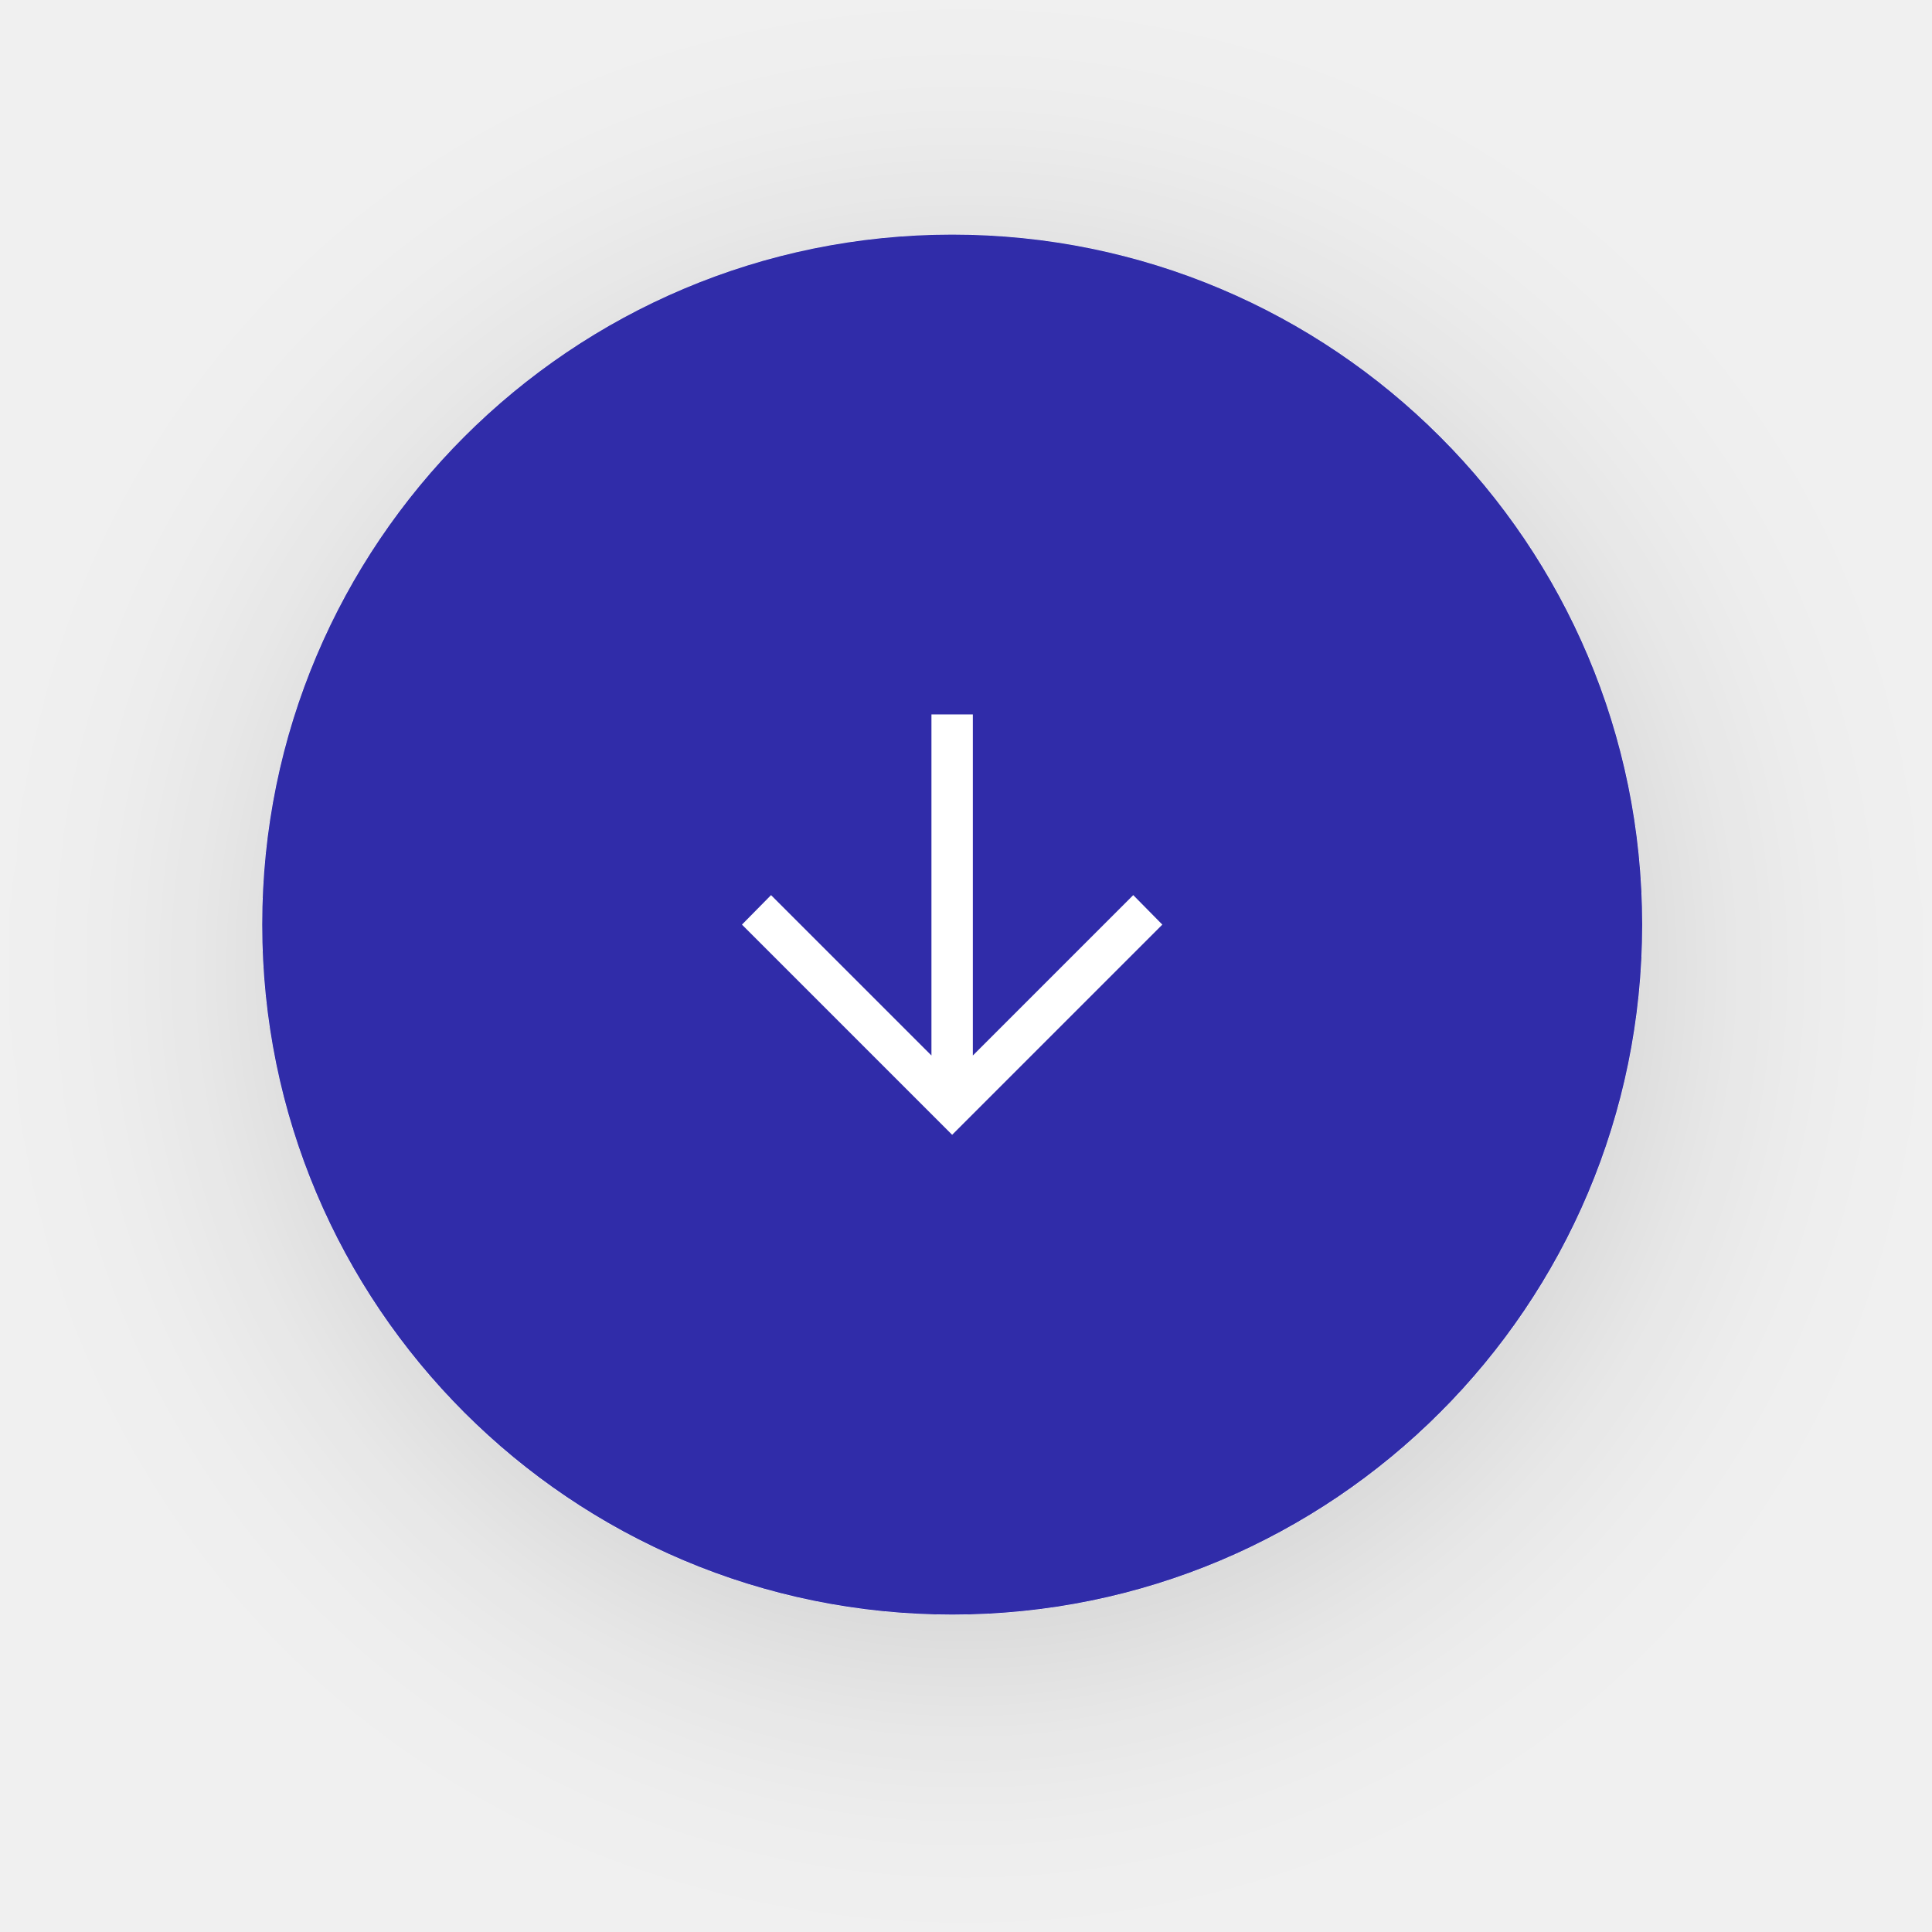
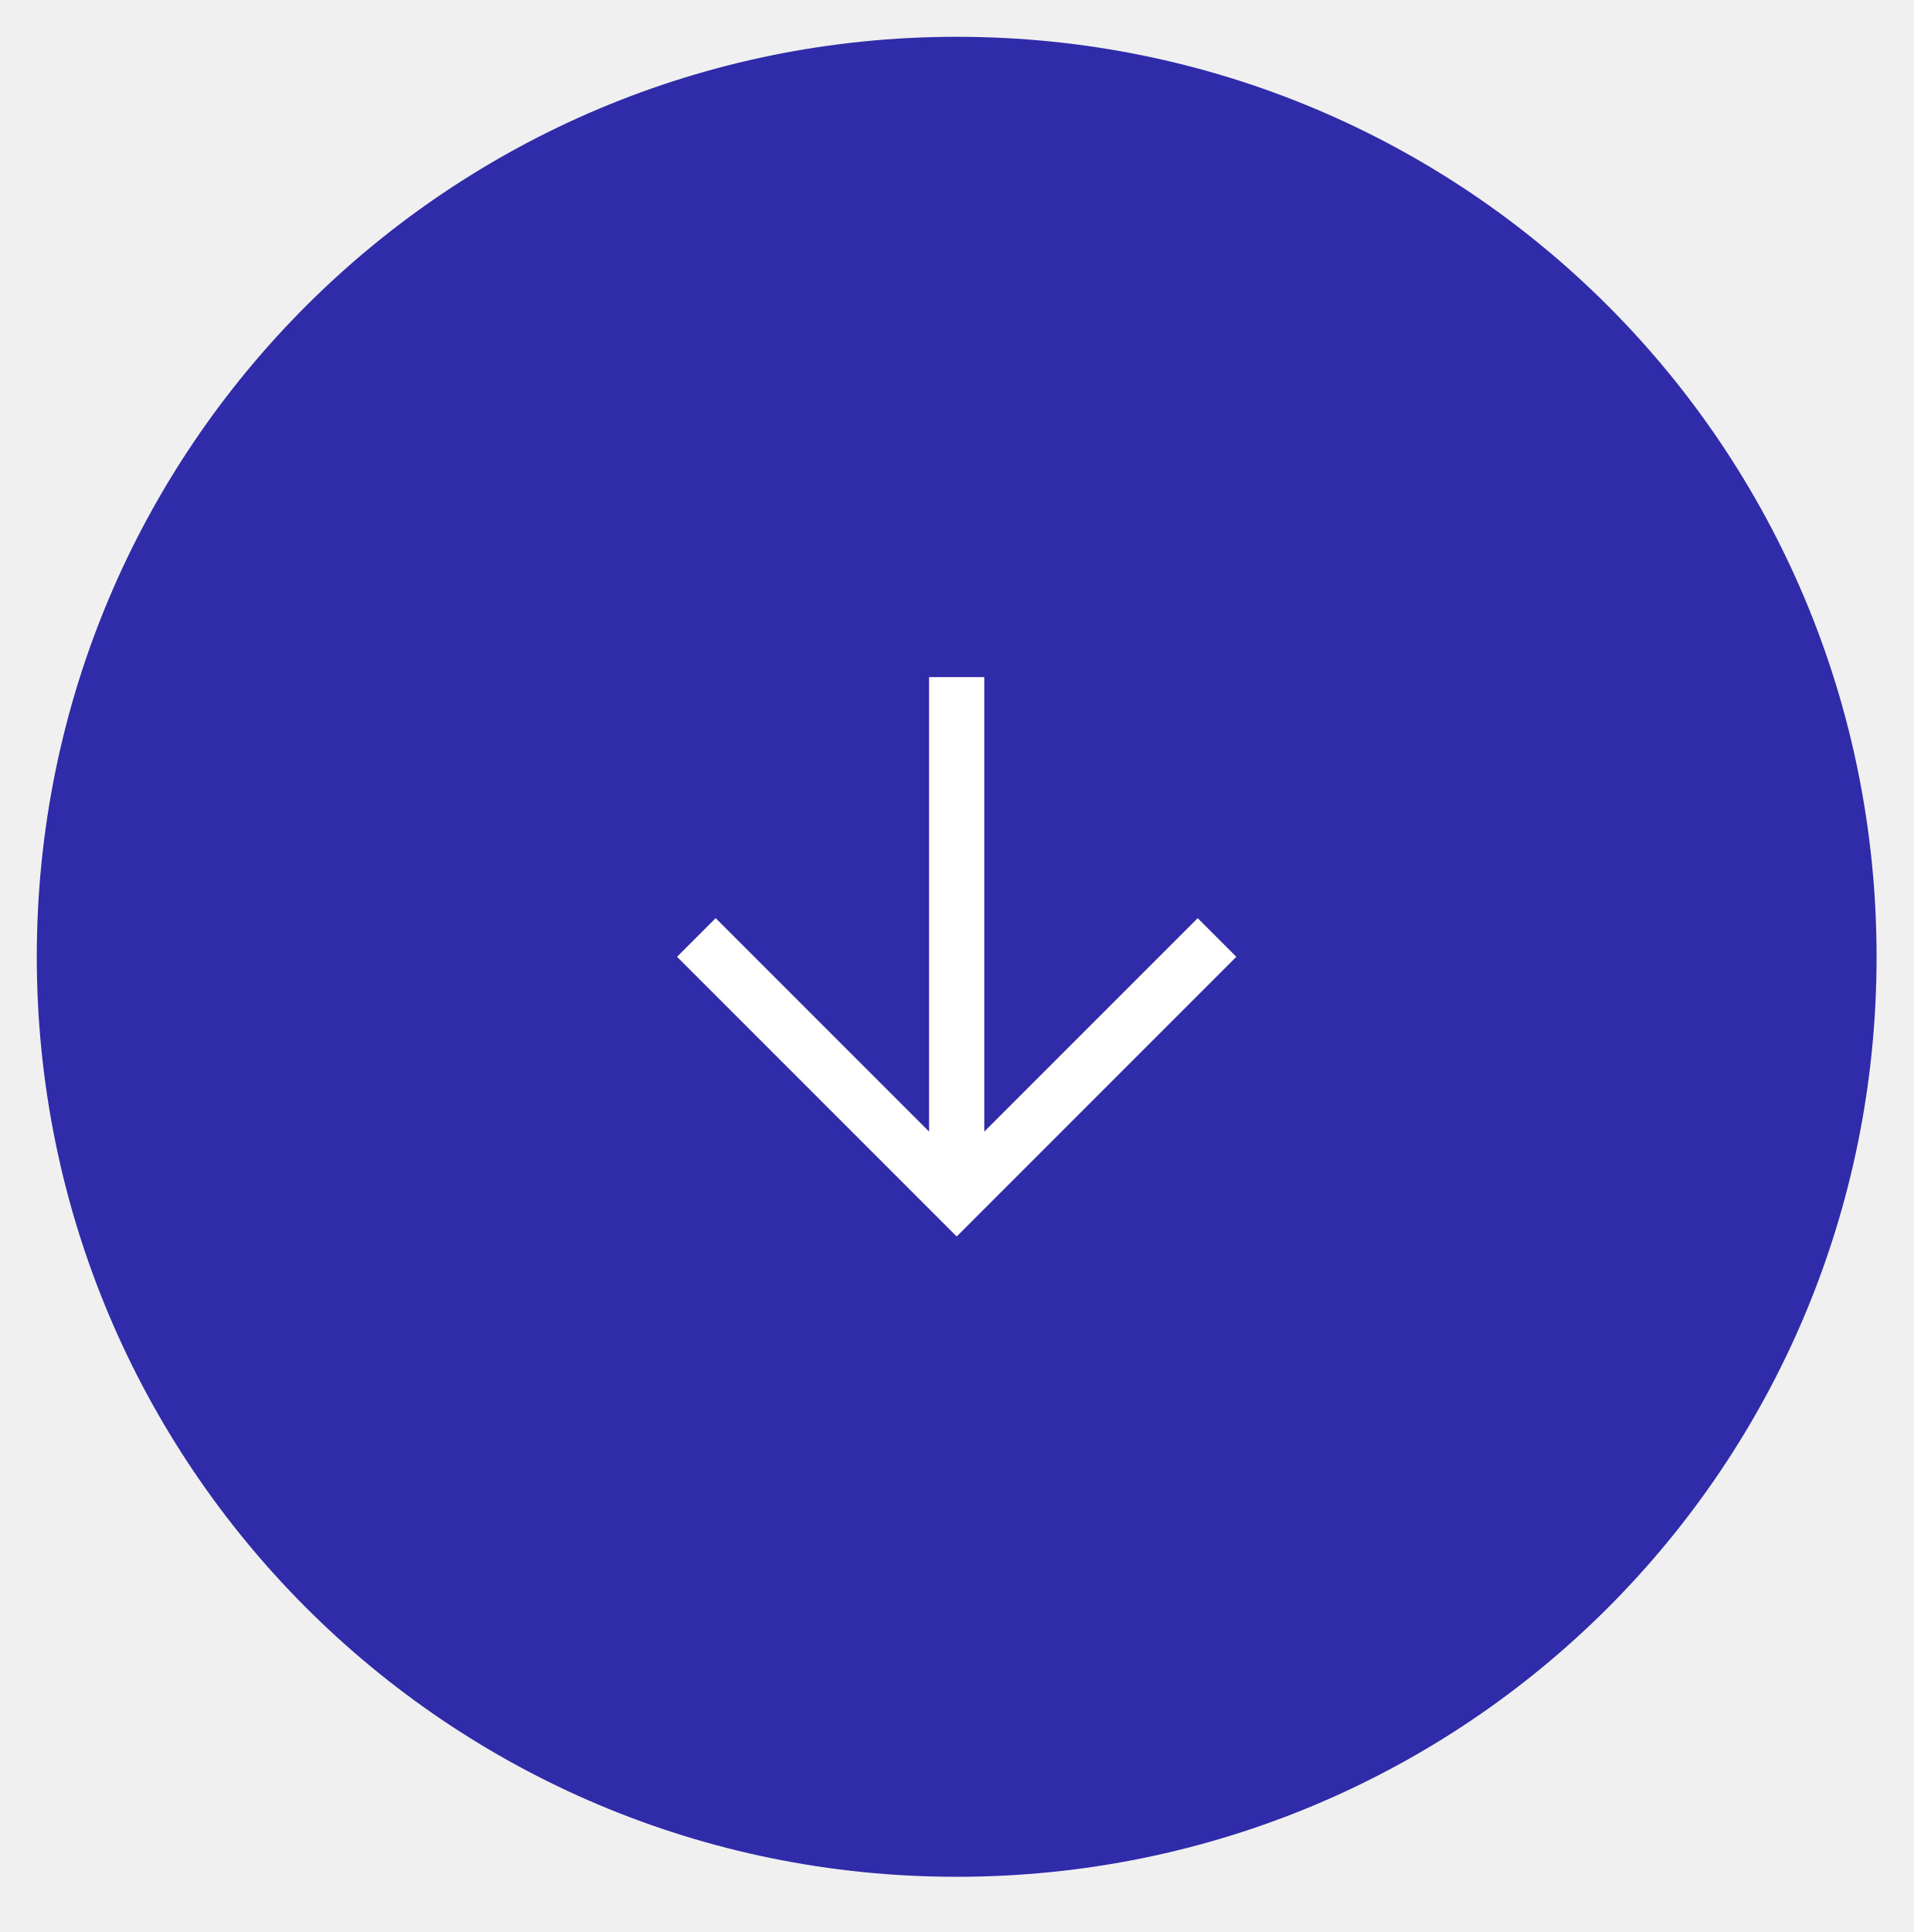
- <svg xmlns="http://www.w3.org/2000/svg" width="140" height="140" viewBox="0 0 140 140" fill="none">
-   <g filter="url(#filter0_d_28_397)">
-     <ellipse cx="69" cy="67" rx="50" ry="50" transform="rotate(-180 69 67)" fill="#302CA9" />
+ <svg xmlns="http://www.w3.org/2000/svg" version="1.2" viewBox="0 0 104 105" width="104" height="105">
+   <defs>
+     <clipPath clipPathUnits="userSpaceOnUse" id="cp1">
+       <path d="m76 28v48h-48v-48z" />
+     </clipPath>
+   </defs>
+   <style>
+ 		.s0 { fill: #302ca9 } 
+ 		.s1 { fill: #ffffff } 
+ 	</style>
+   <g id="Layer">
+     <path id="Layer" class="s0" d="m52 2c27.7 0 50 22.3 50 50 0 27.7-22.3 50-50 50-27.7 0-50-22.4-50-50 0-27.7 22.4-50 50-50z" />
  </g>
-   <mask id="mask0_28_397" style="mask-type:alpha" maskUnits="userSpaceOnUse" x="45" y="43" width="48" height="48">
-     <rect x="93" y="43" width="48" height="48" transform="rotate(90 93 43)" fill="white" />
-   </mask>
-   <g mask="url(#mask0_28_397)">
-     <path d="M53.765 67.001L55.873 64.863L67.496 76.486L67.496 51.77L70.496 51.77L70.496 76.486L82.119 64.863L84.227 67.001L68.996 82.232L53.765 67.001Z" fill="white" />
+   <g id="Clip-Path" clip-path="url(#cp1)">
+     <g id="Layer">
+       <path id="Layer" class="s1" d="m36.8 52l2.1-2.1 11.6 11.6v-24.7h3v24.7l11.6-11.6 2.1 2.1-15.2 15.2z" />
+     </g>
  </g>
-   <defs>
-     <filter id="filter0_d_28_397" x="0" y="0" width="140" height="140" filterUnits="userSpaceOnUse" color-interpolation-filters="sRGB">
-       <feFlood flood-opacity="0" result="BackgroundImageFix" />
-       <feColorMatrix in="SourceAlpha" type="matrix" values="0 0 0 0 0 0 0 0 0 0 0 0 0 0 0 0 0 0 127 0" result="hardAlpha" />
-       <feOffset dx="1" dy="3" />
-       <feGaussianBlur stdDeviation="10" />
-       <feComposite in2="hardAlpha" operator="out" />
-       <feColorMatrix type="matrix" values="0 0 0 0 0 0 0 0 0 0 0 0 0 0 0 0 0 0 0.15 0" />
-       <feBlend mode="normal" in2="BackgroundImageFix" result="effect1_dropShadow_28_397" />
-       <feBlend mode="normal" in="SourceGraphic" in2="effect1_dropShadow_28_397" result="shape" />
-     </filter>
-   </defs>
</svg>
